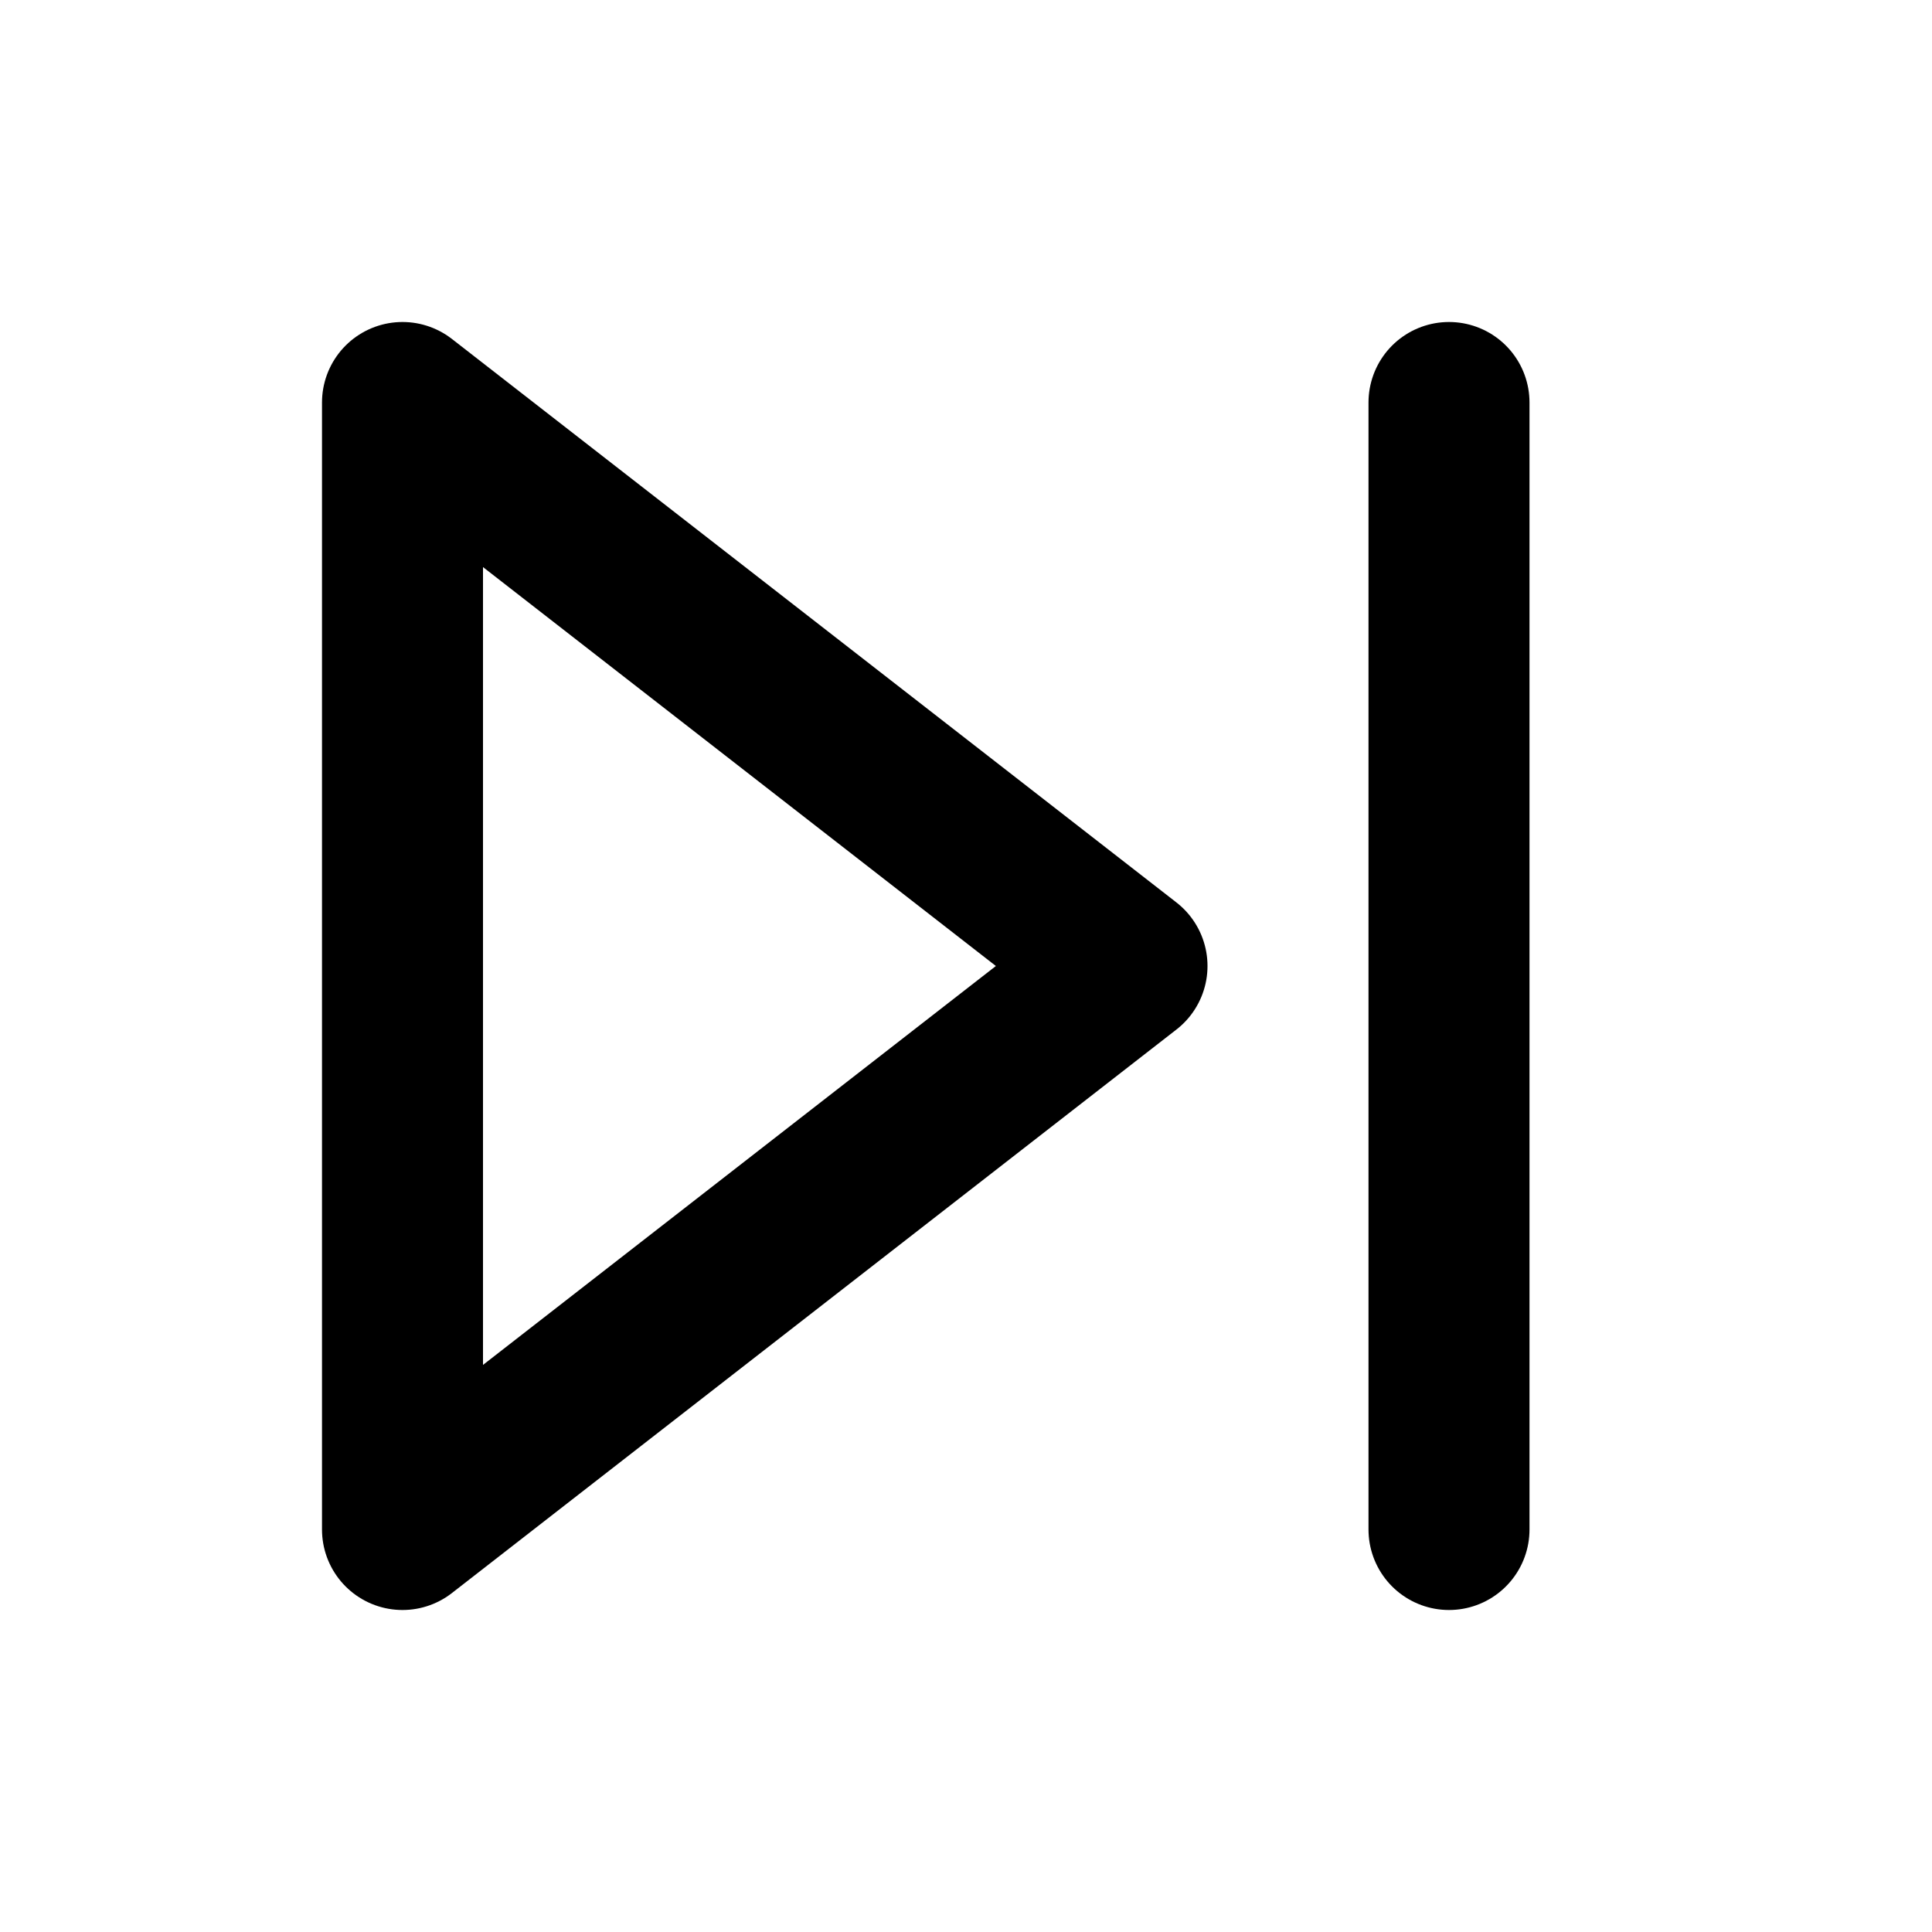
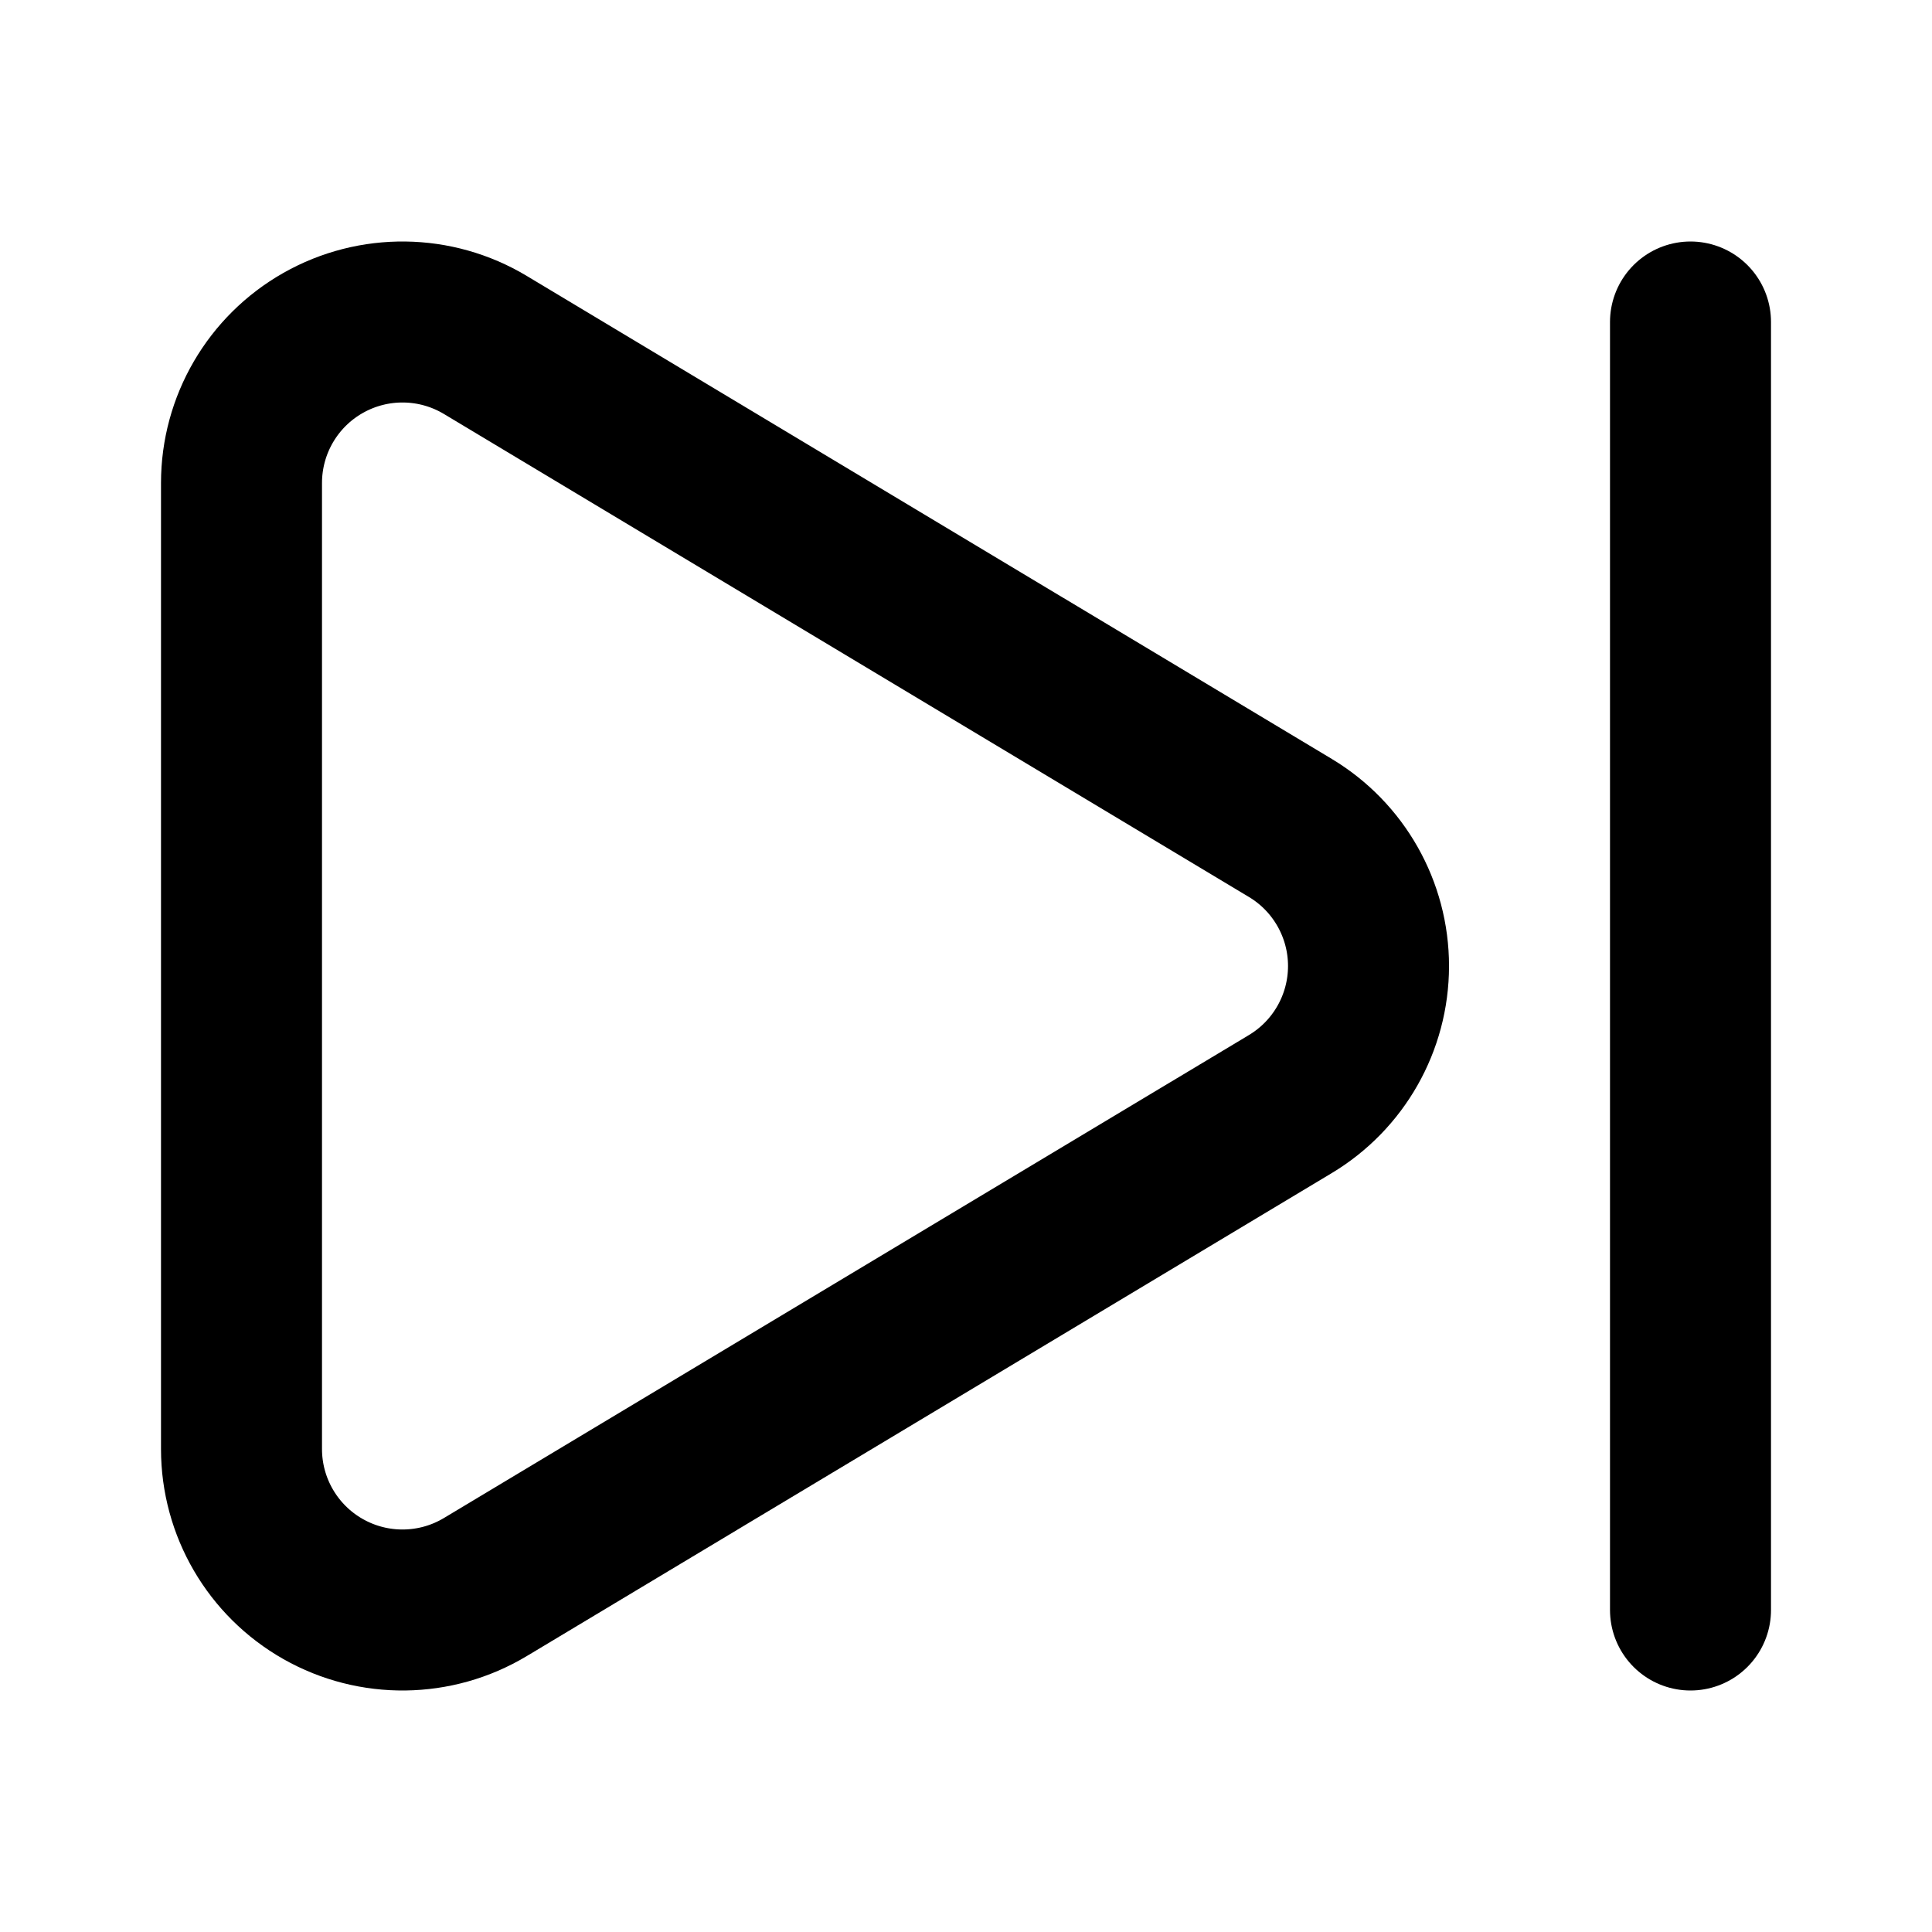
- <svg xmlns="http://www.w3.org/2000/svg" viewBox="0 0 24 24" width="24" height="24" fill="none" stroke="#000" stroke-width="2" stroke-linecap="round" stroke-linejoin="round">
-   <path d="M5 5v14l9-7z" />
-   <path d="M18 5v14" />
+ <svg xmlns="http://www.w3.org/2000/svg" class="lucide lucide-skip-forward" width="24" height="24" viewBox="0 0 24 24" fill="none" stroke="currentColor" stroke-width="2" stroke-linecap="round" stroke-linejoin="round">
+   <path d="M21 4v16" />
+   <path d="M6.029 4.285A2 2 0 0 0 3 6v12a2 2 0 0 0 3.029 1.715l9.997-5.998a2 2 0 0 0 .003-3.432z" />
</svg>
